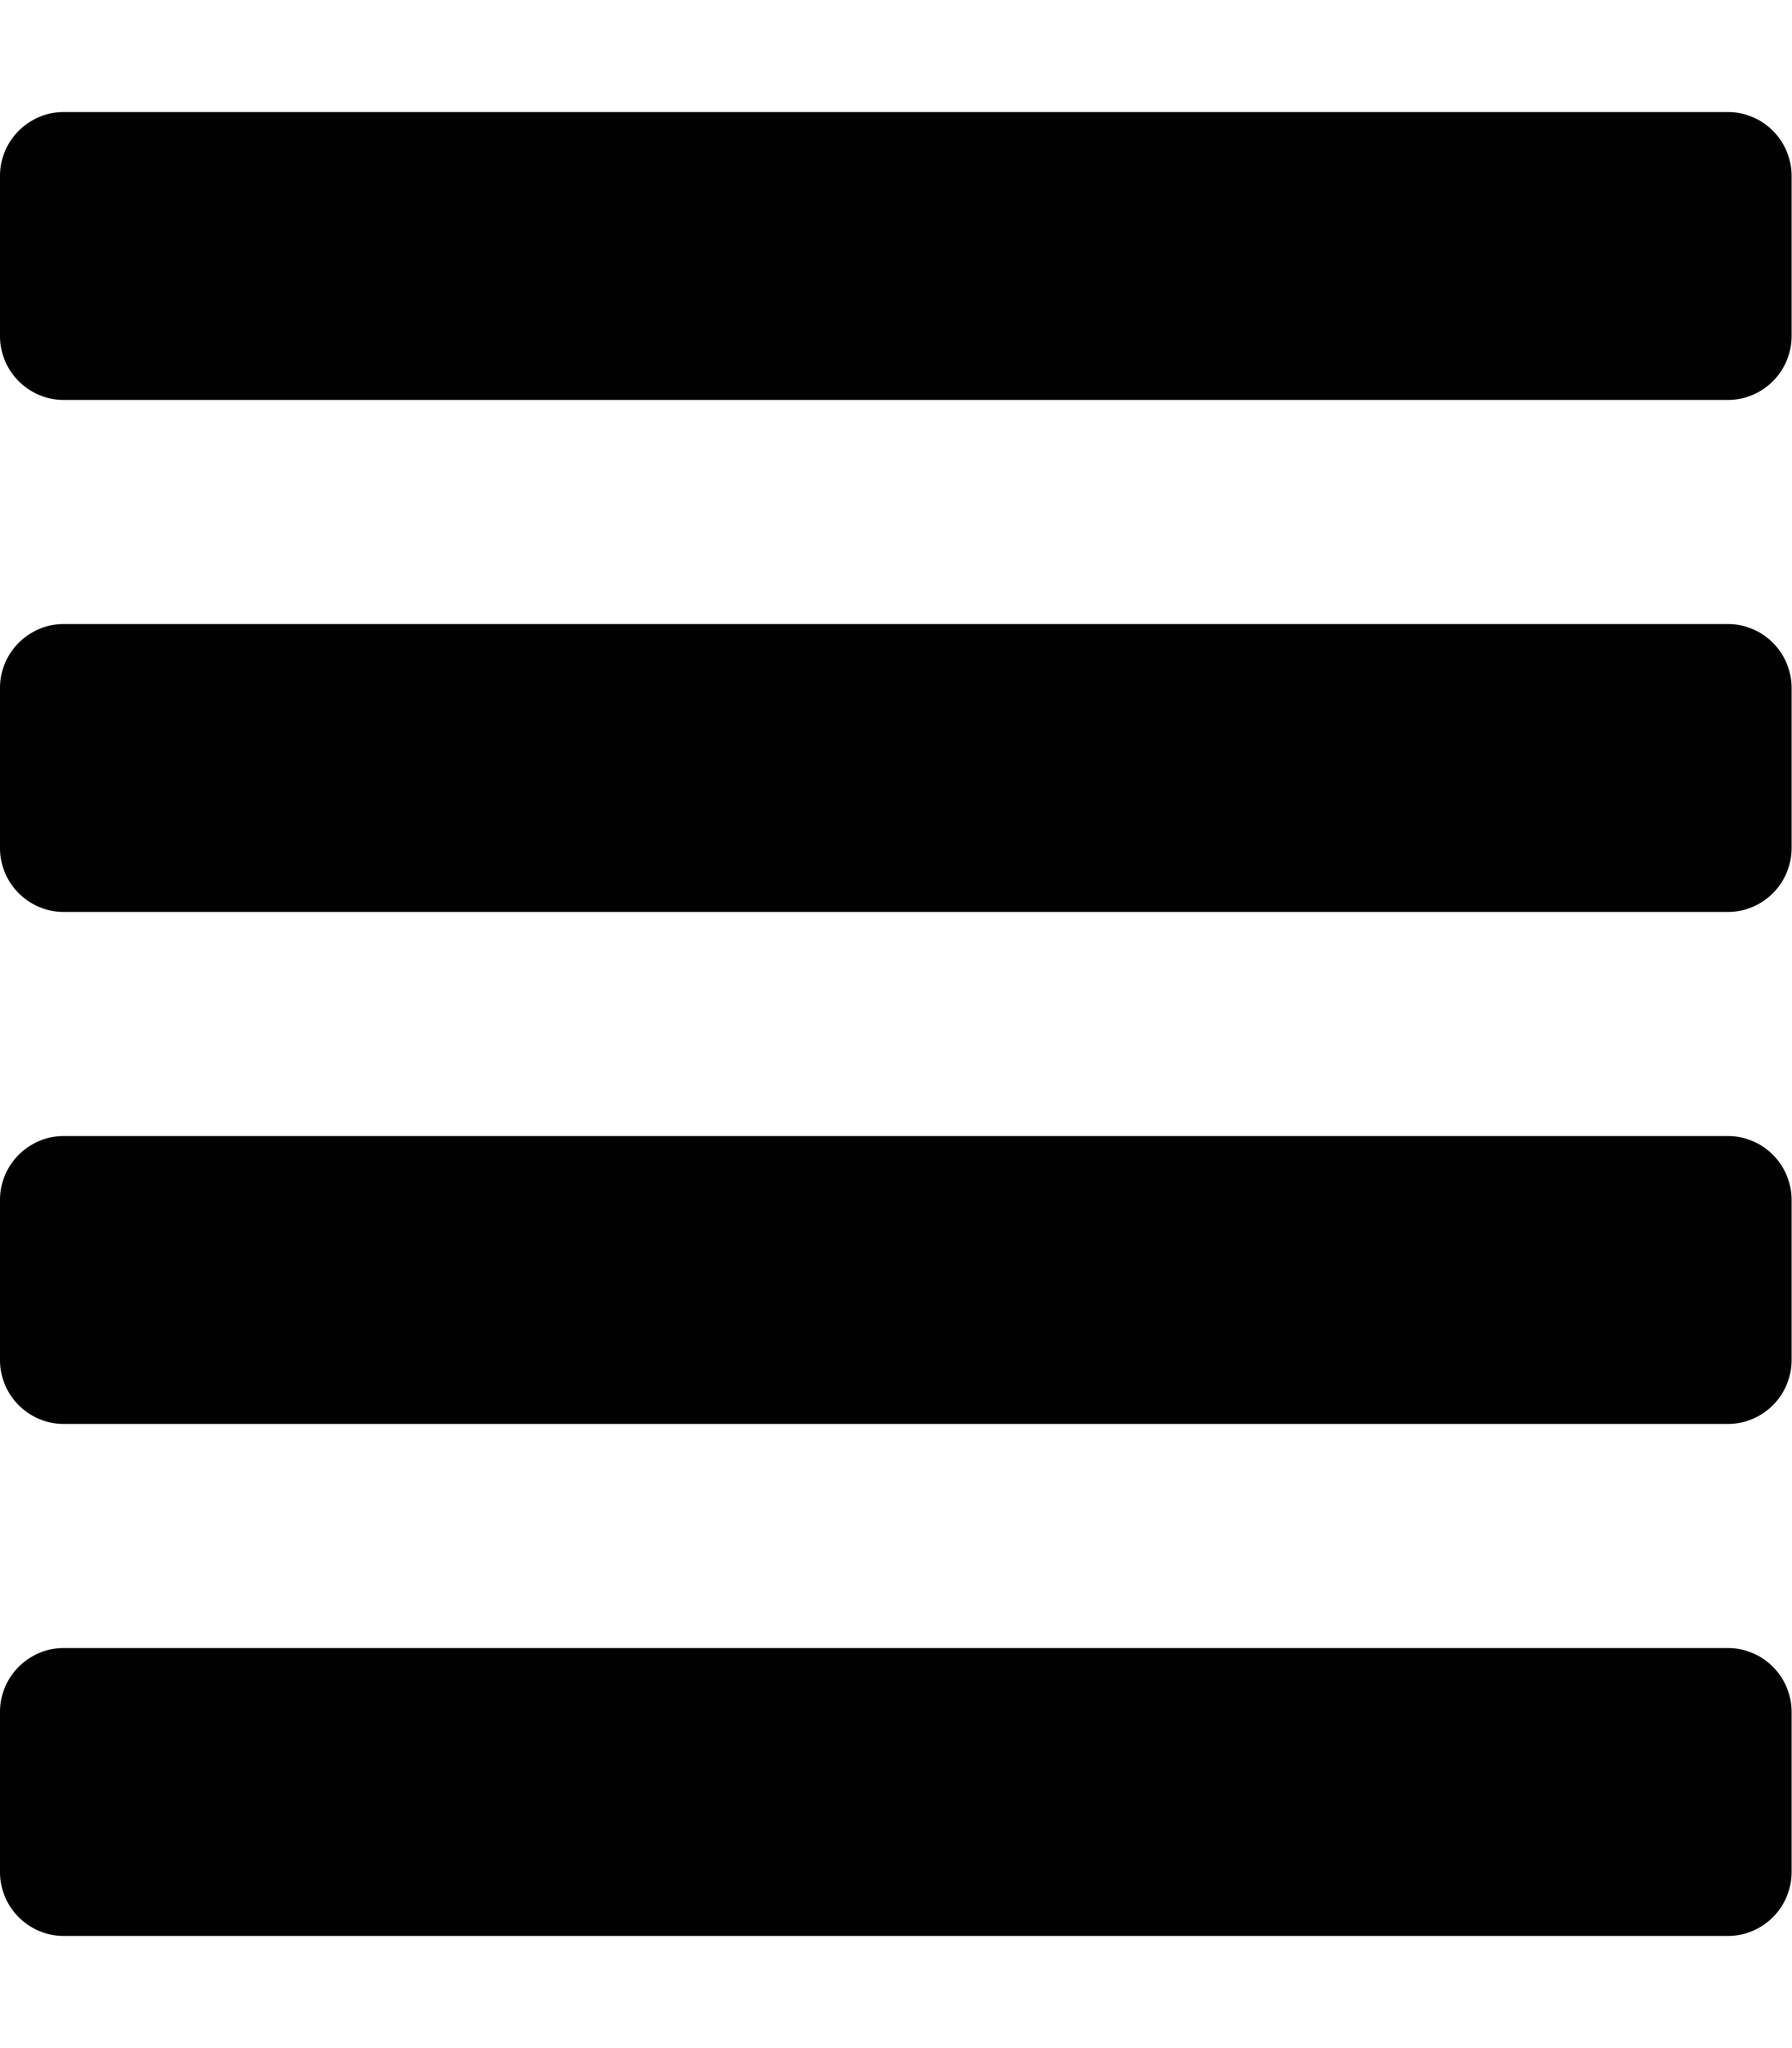
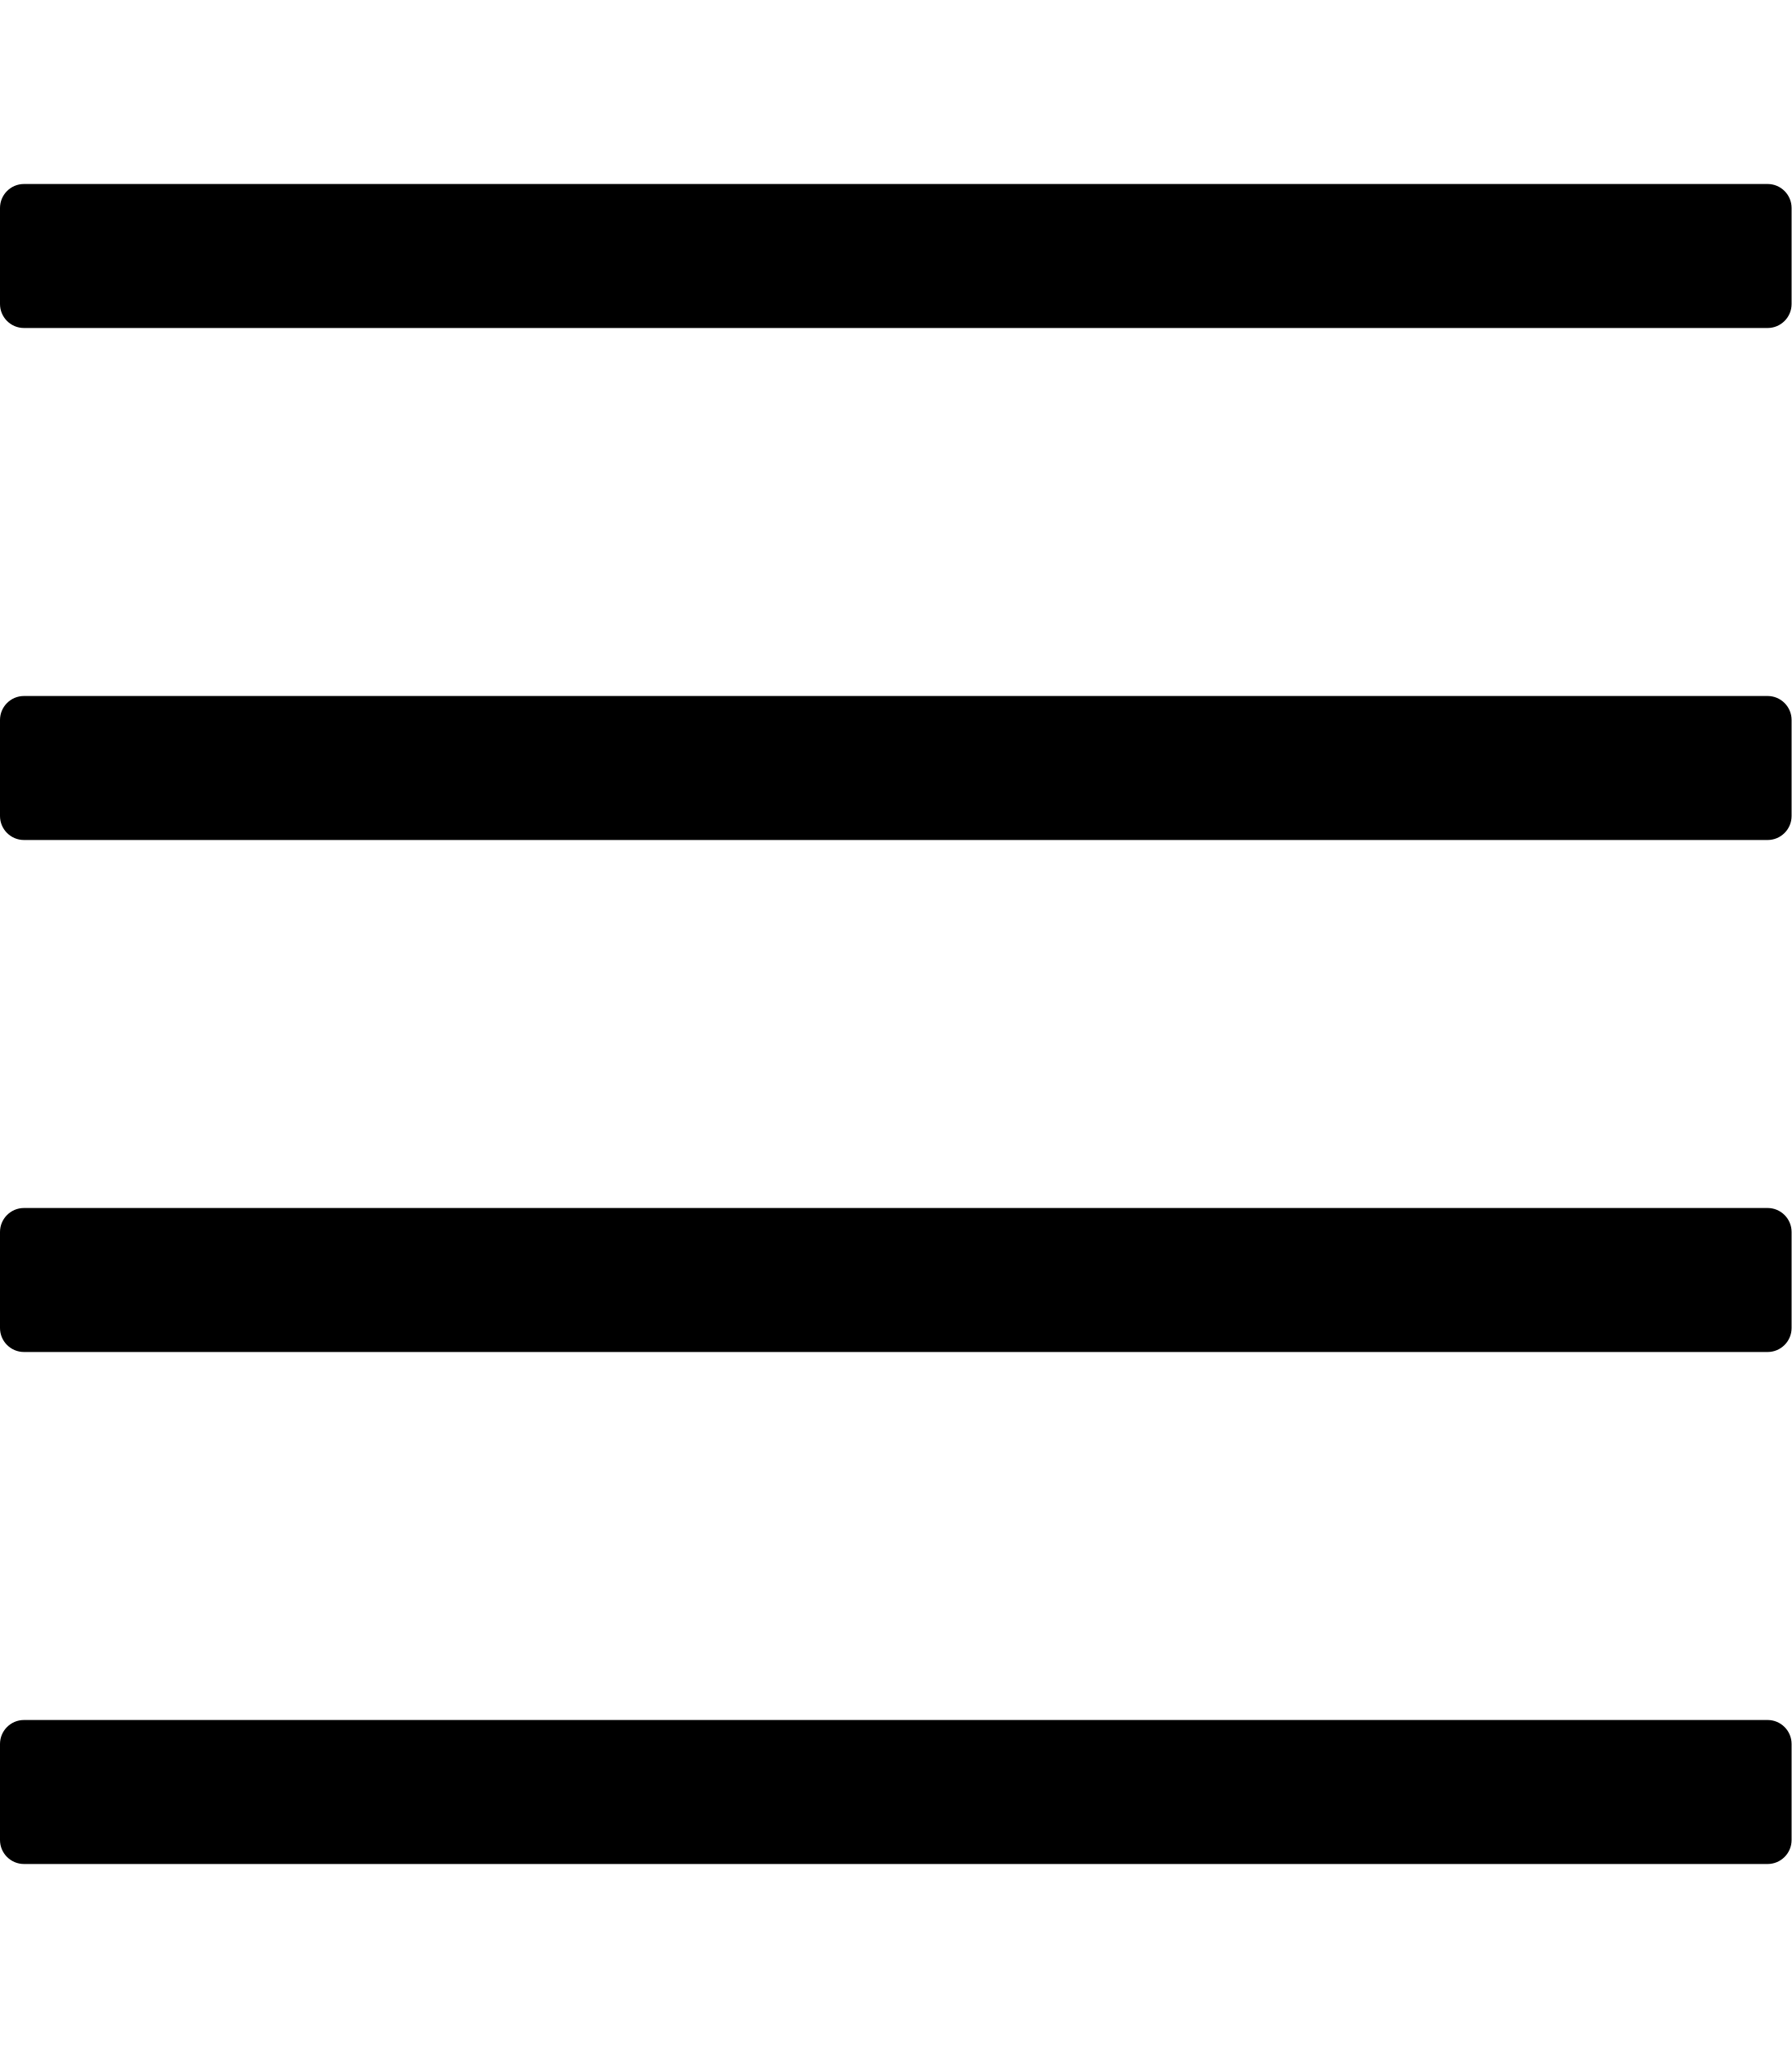
- <svg xmlns="http://www.w3.org/2000/svg" aria-hidden="true" data-prefix="fas" data-icon="align-justify" role="img" viewBox="0 0 448 512" class="svg-inline--fa fa-align-justify fa-w-14 fa-9x">
-   <path fill="currentColor" d="M0 84V44c0-8.837 7.163-16 16-16h416c8.837 0 16 7.163 16 16v40c0 8.837-7.163 16-16 16H16c-8.837 0-16-7.163-16-16zm16 144h416c8.837 0 16-7.163 16-16v-40c0-8.837-7.163-16-16-16H16c-8.837 0-16 7.163-16 16v40c0 8.837 7.163 16 16 16zm0 256h416c8.837 0 16-7.163 16-16v-40c0-8.837-7.163-16-16-16H16c-8.837 0-16 7.163-16 16v40c0 8.837 7.163 16 16 16zm0-128h416c8.837 0 16-7.163 16-16v-40c0-8.837-7.163-16-16-16H16c-8.837 0-16 7.163-16 16v40c0 8.837 7.163 16 16 16z" class="" />
+ <svg xmlns="http://www.w3.org/2000/svg" aria-hidden="true" data-prefix="fal" data-icon="align-justify" role="img" viewBox="0 0 448 512" class="svg-inline--fa fa-align-justify fa-w-14 fa-7x">
+   <path fill="currentColor" d="M0 76V52a6 6 0 0 1 6-6h436a6 6 0 0 1 6 6v24a6 6 0 0 1-6 6H6a6 6 0 0 1-6-6zm6 134h436a6 6 0 0 0 6-6v-24a6 6 0 0 0-6-6H6a6 6 0 0 0-6 6v24a6 6 0 0 0 6 6zm0 256h436a6 6 0 0 0 6-6v-24a6 6 0 0 0-6-6H6a6 6 0 0 0-6 6v24a6 6 0 0 0 6 6zm0-128h436a6 6 0 0 0 6-6v-24a6 6 0 0 0-6-6H6a6 6 0 0 0-6 6v24a6 6 0 0 0 6 6z" class="" />
</svg>
